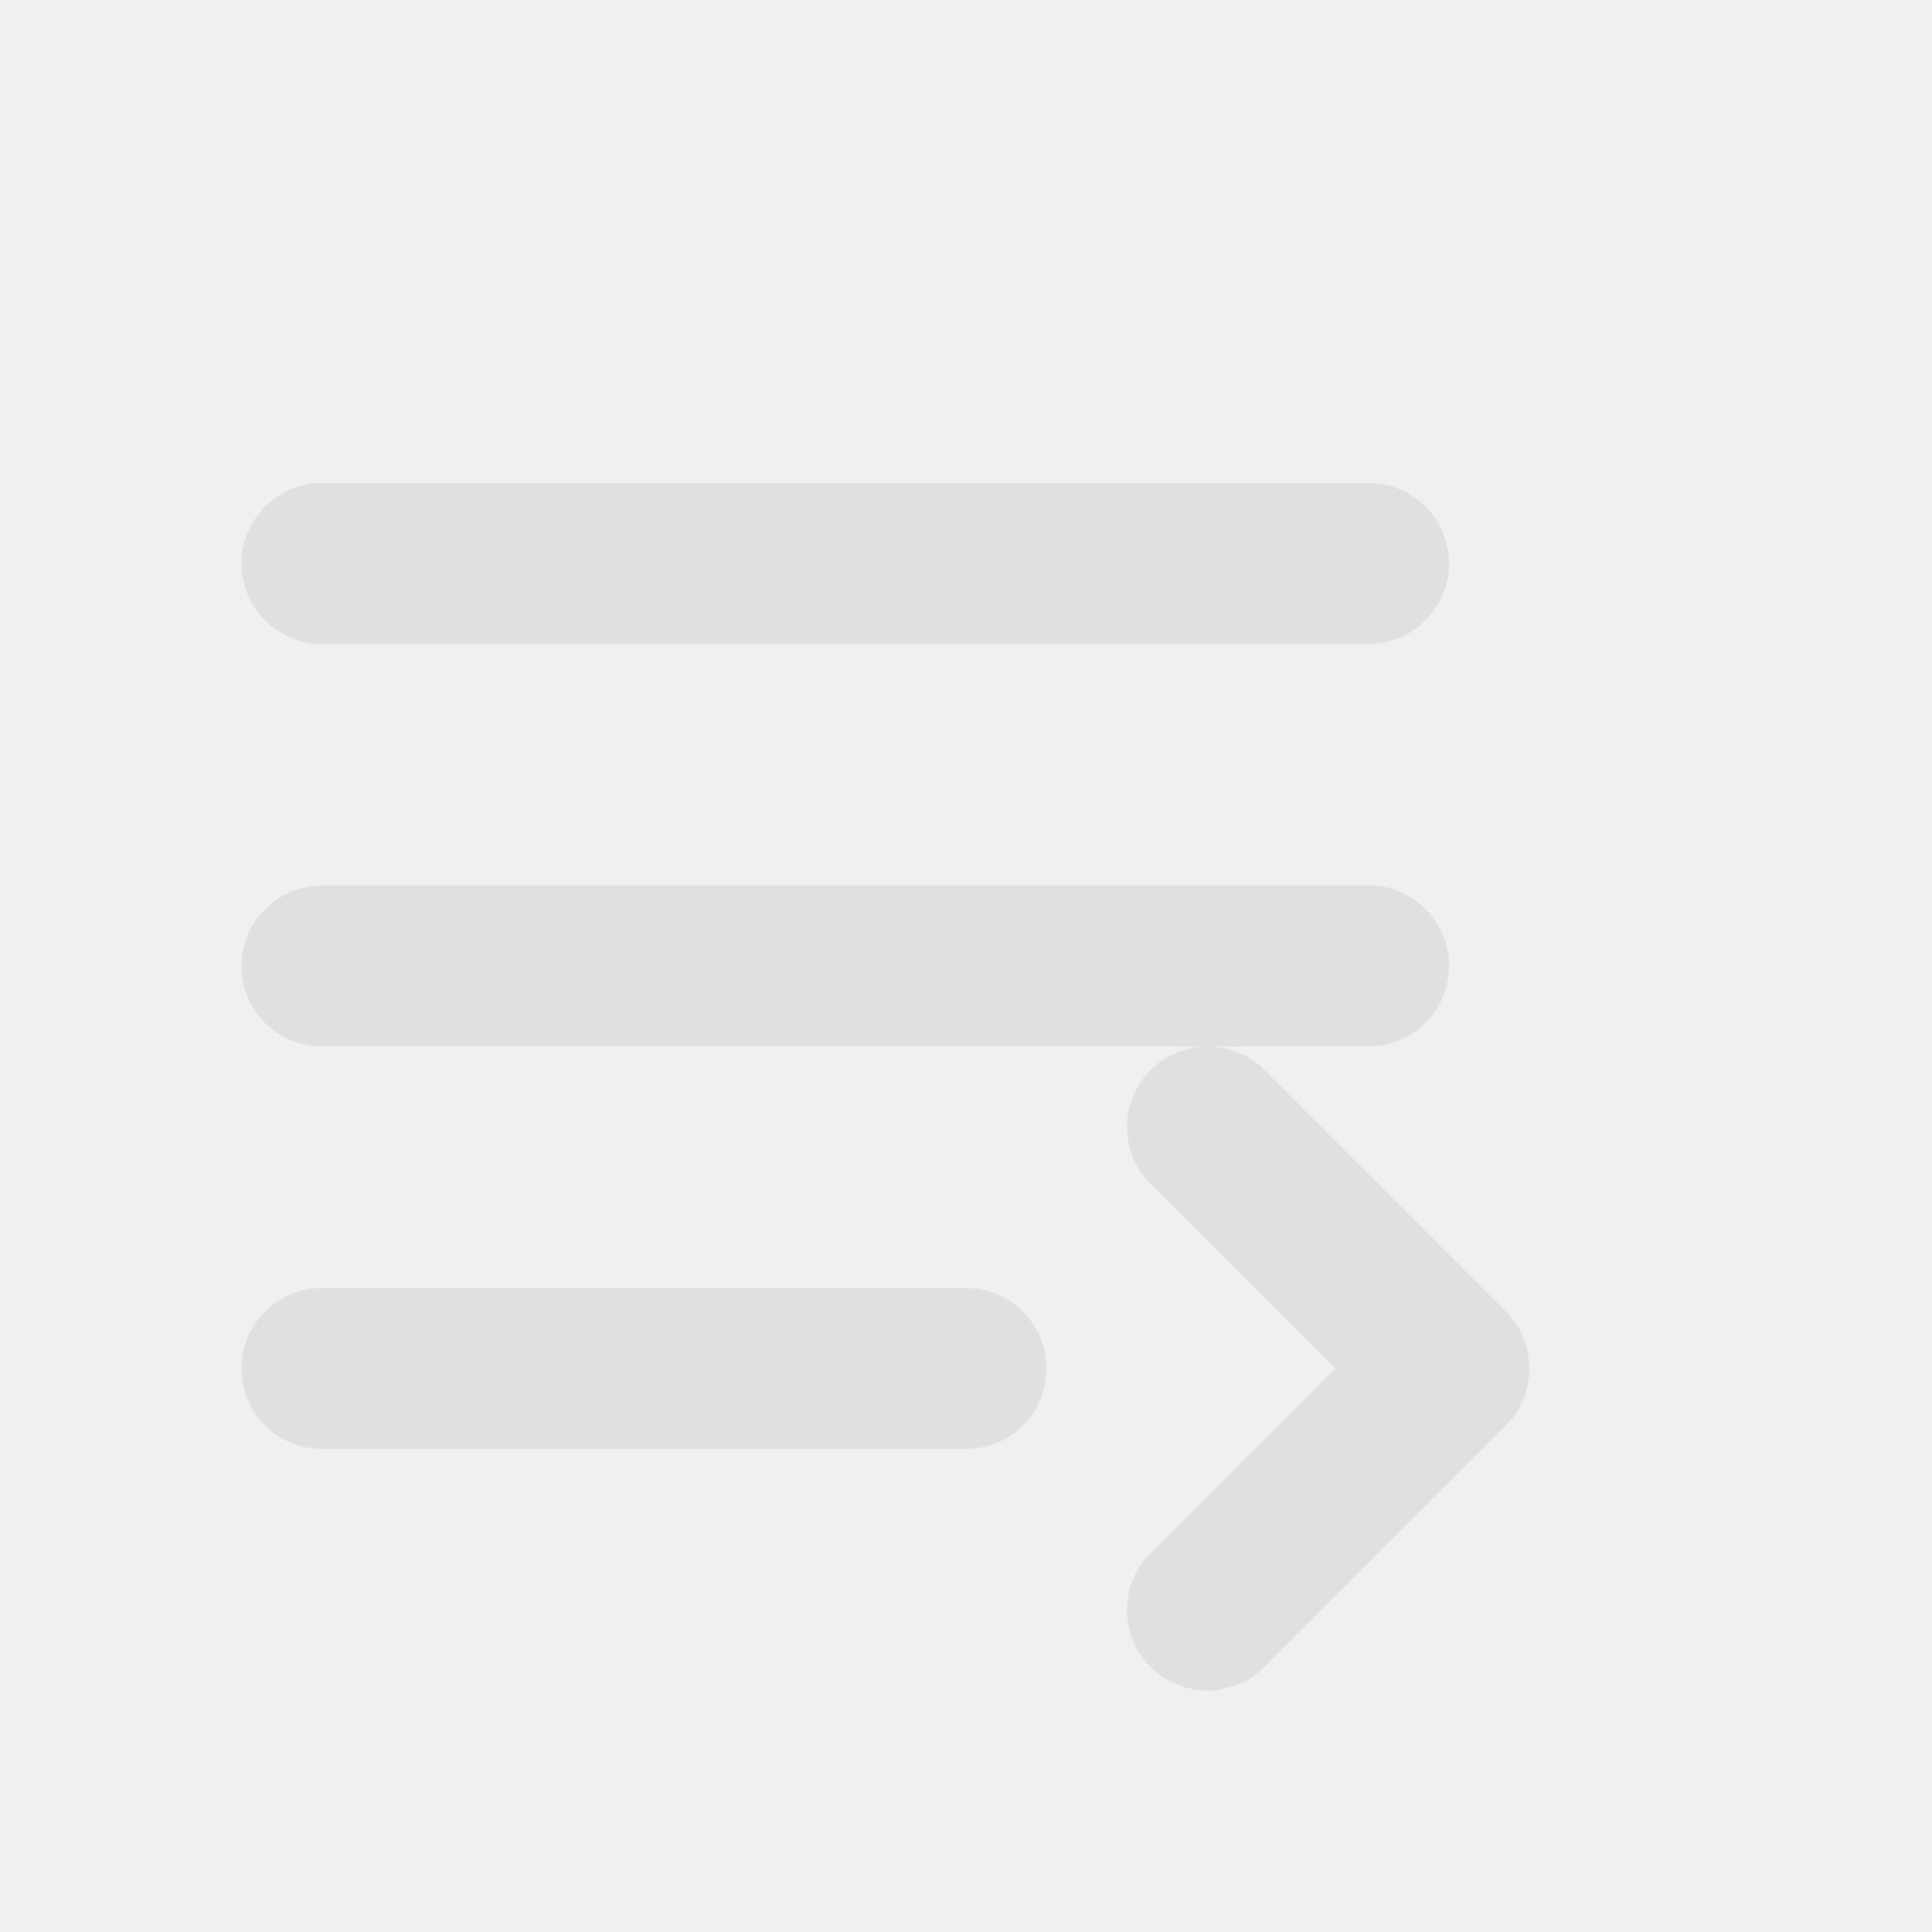
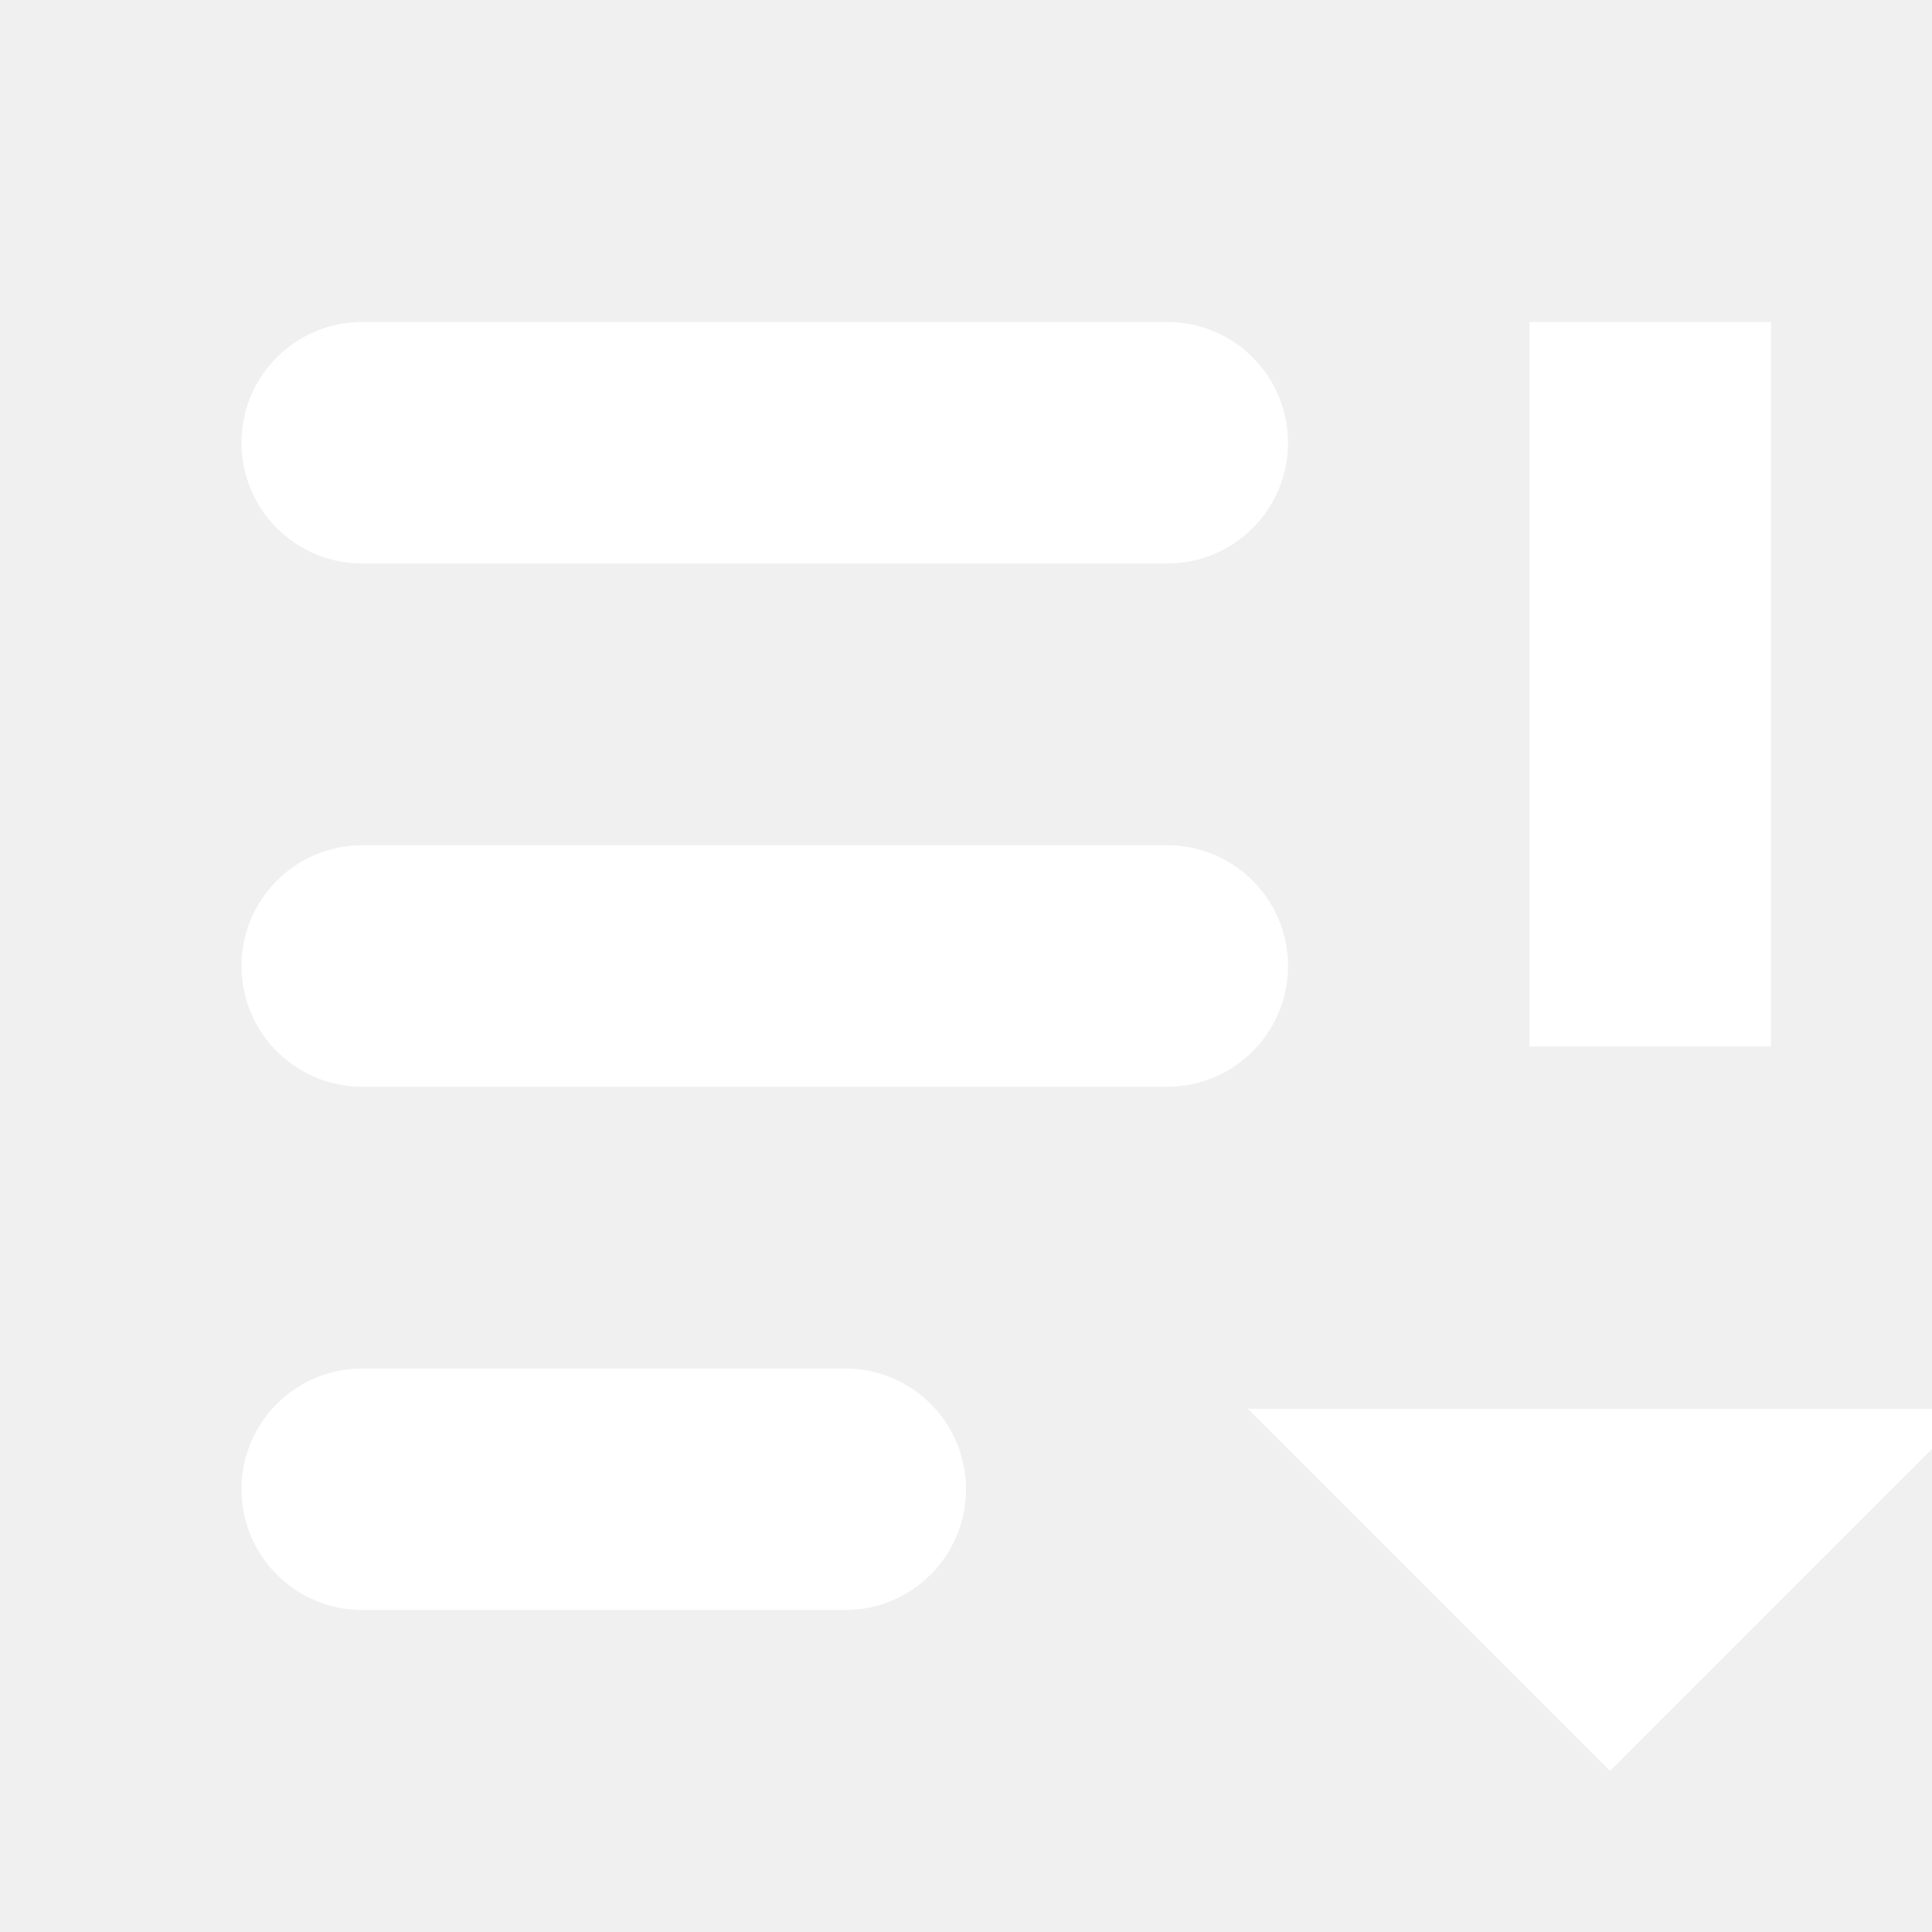
- <svg xmlns="http://www.w3.org/2000/svg" viewBox="0 0 24 24" fill="none" stroke="#e0e0e0" stroke-width="2" stroke-linecap="round" stroke-linejoin="round">
-   <line x1="4" y1="7" x2="17" y2="7" />
-   <line x1="4" y1="12" x2="17" y2="12" />
-   <line x1="4" y1="17" x2="12" y2="17" />
-   <polyline points="15,14 18,17 15,20" />
+ <svg xmlns="http://www.w3.org/2000/svg" viewBox="0 0 24 24" width="24" height="24" fill="#ffffff">
+   <rect x="3" y="4" width="13" height="3" rx="1.5" />
+   <rect x="3" y="10.5" width="13" height="3" rx="1.5" />
+   <rect x="3" y="17" width="9" height="3" rx="1.5" />
+   <path d="M19 4h3v9h-3Z" />
+   <path d="M15.5 17.5h9l-4.5 4.5Z" />
</svg>
